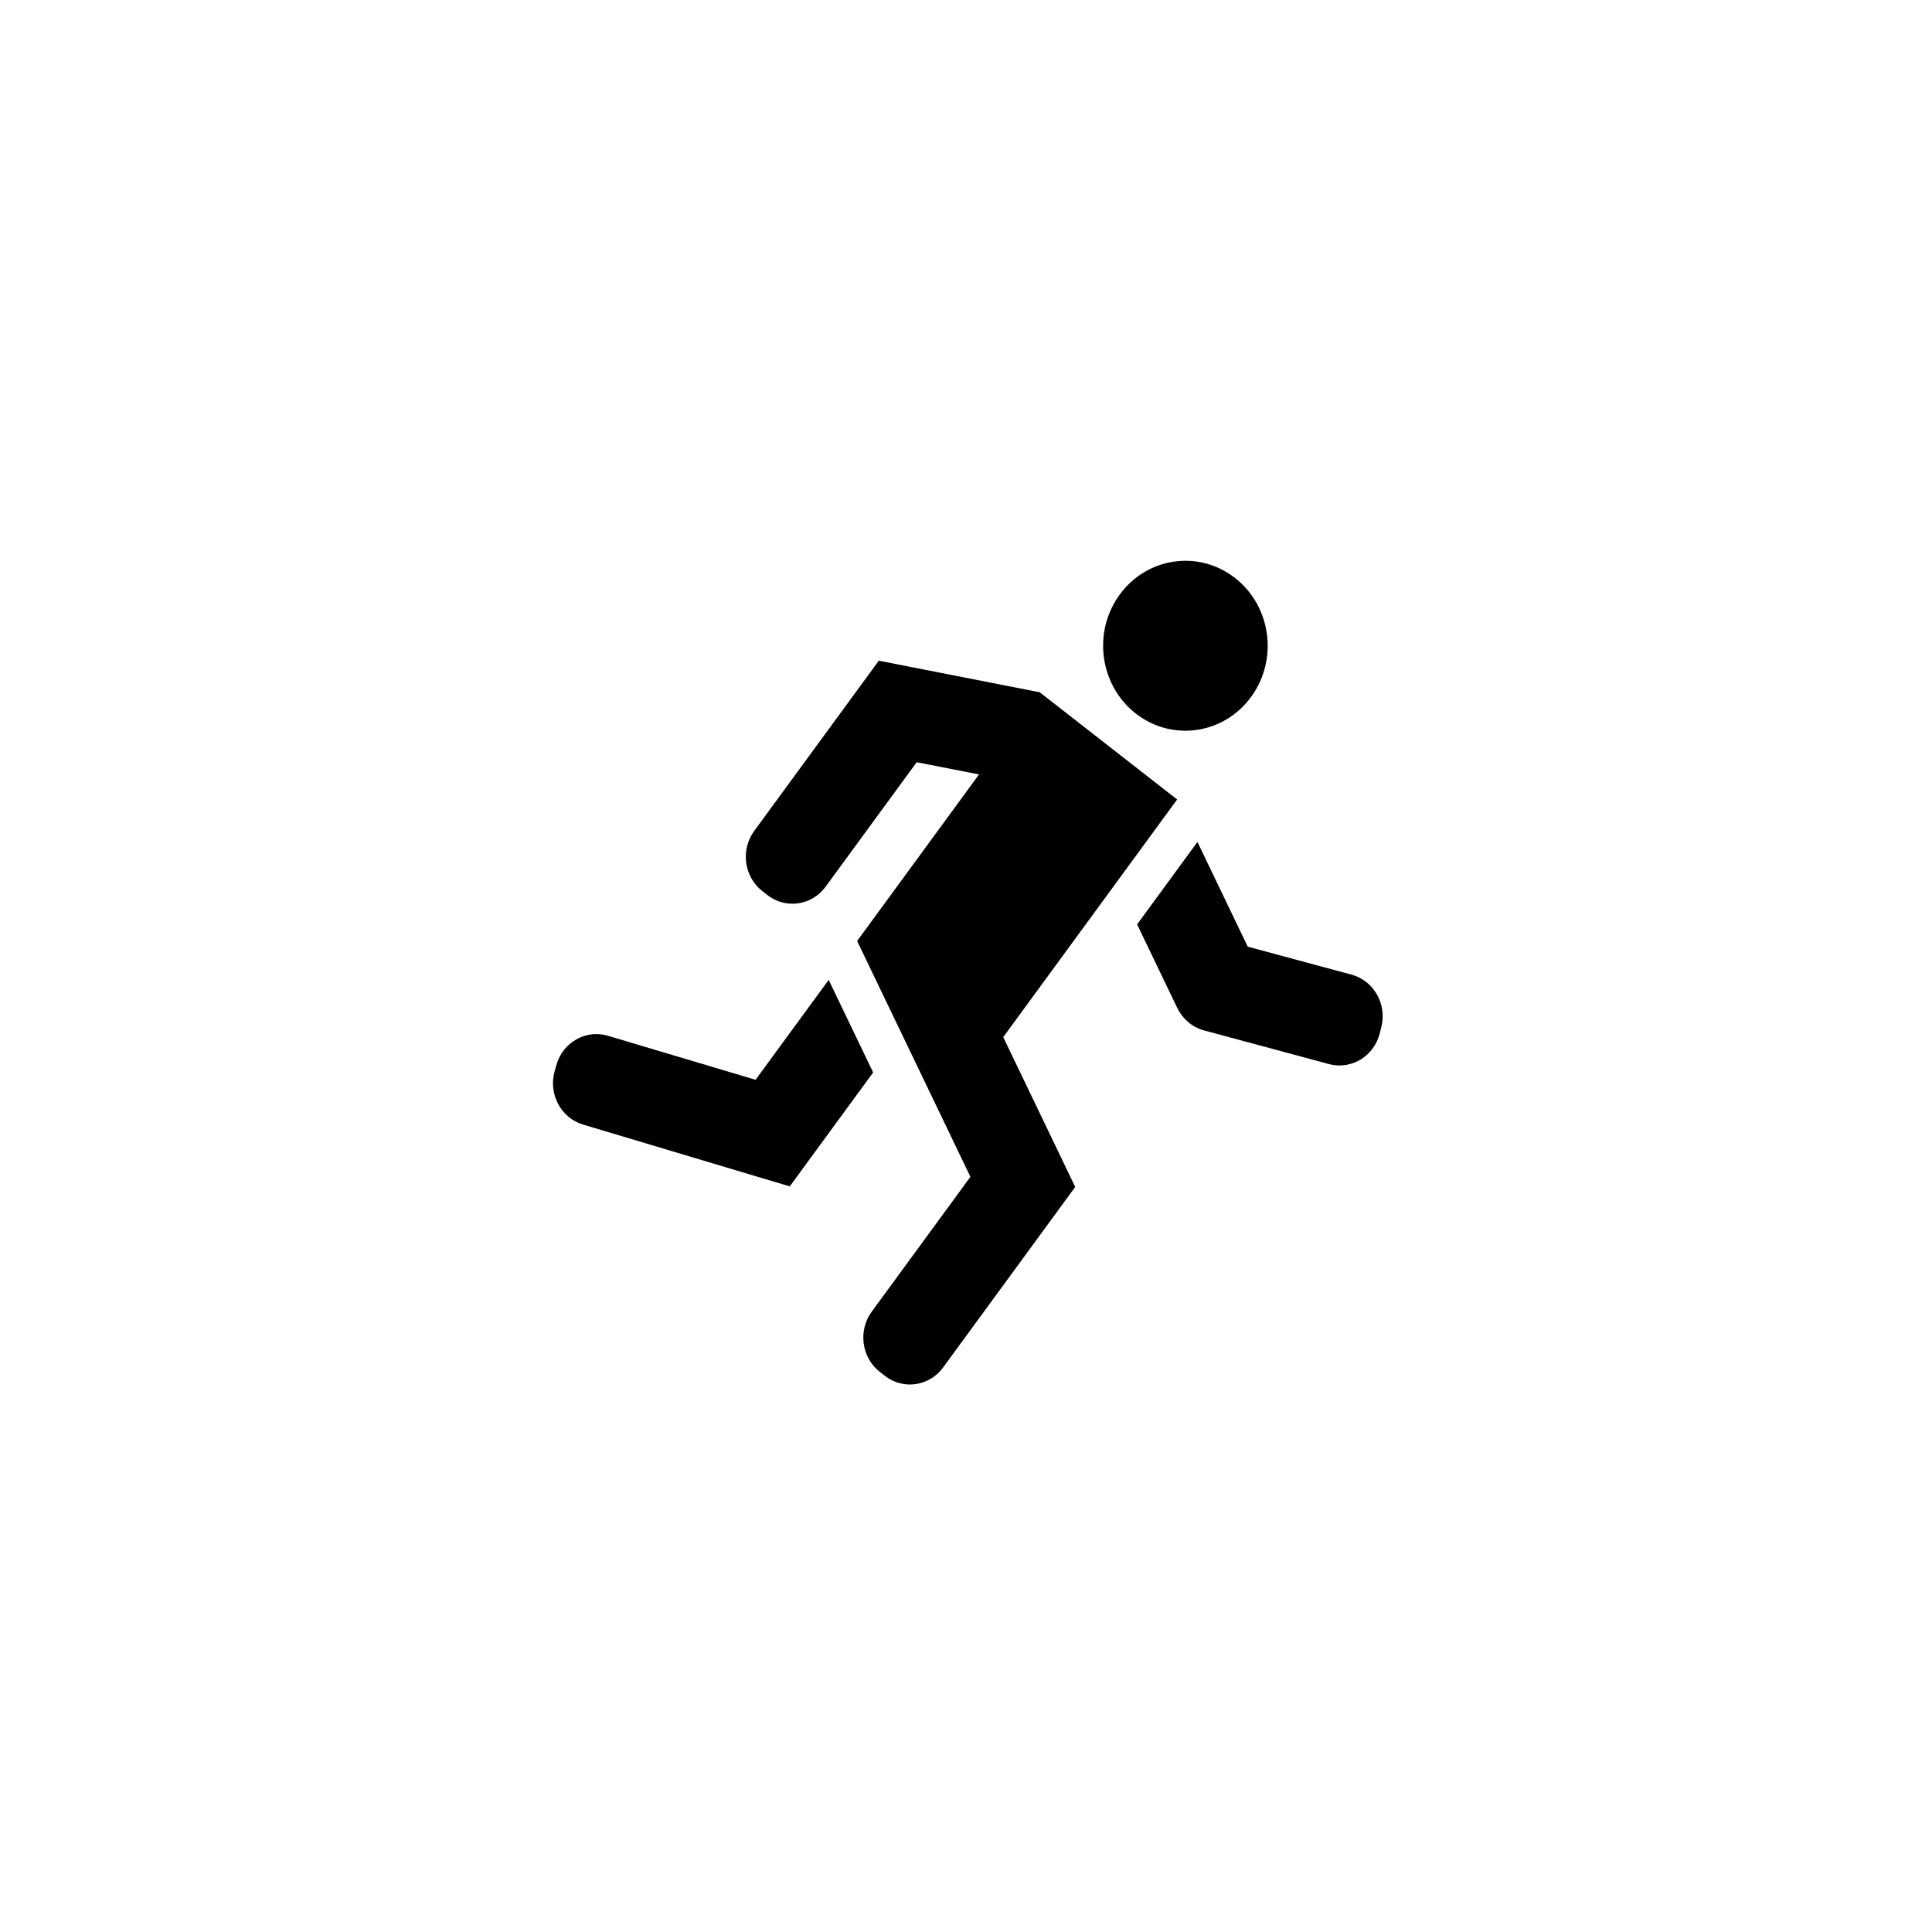
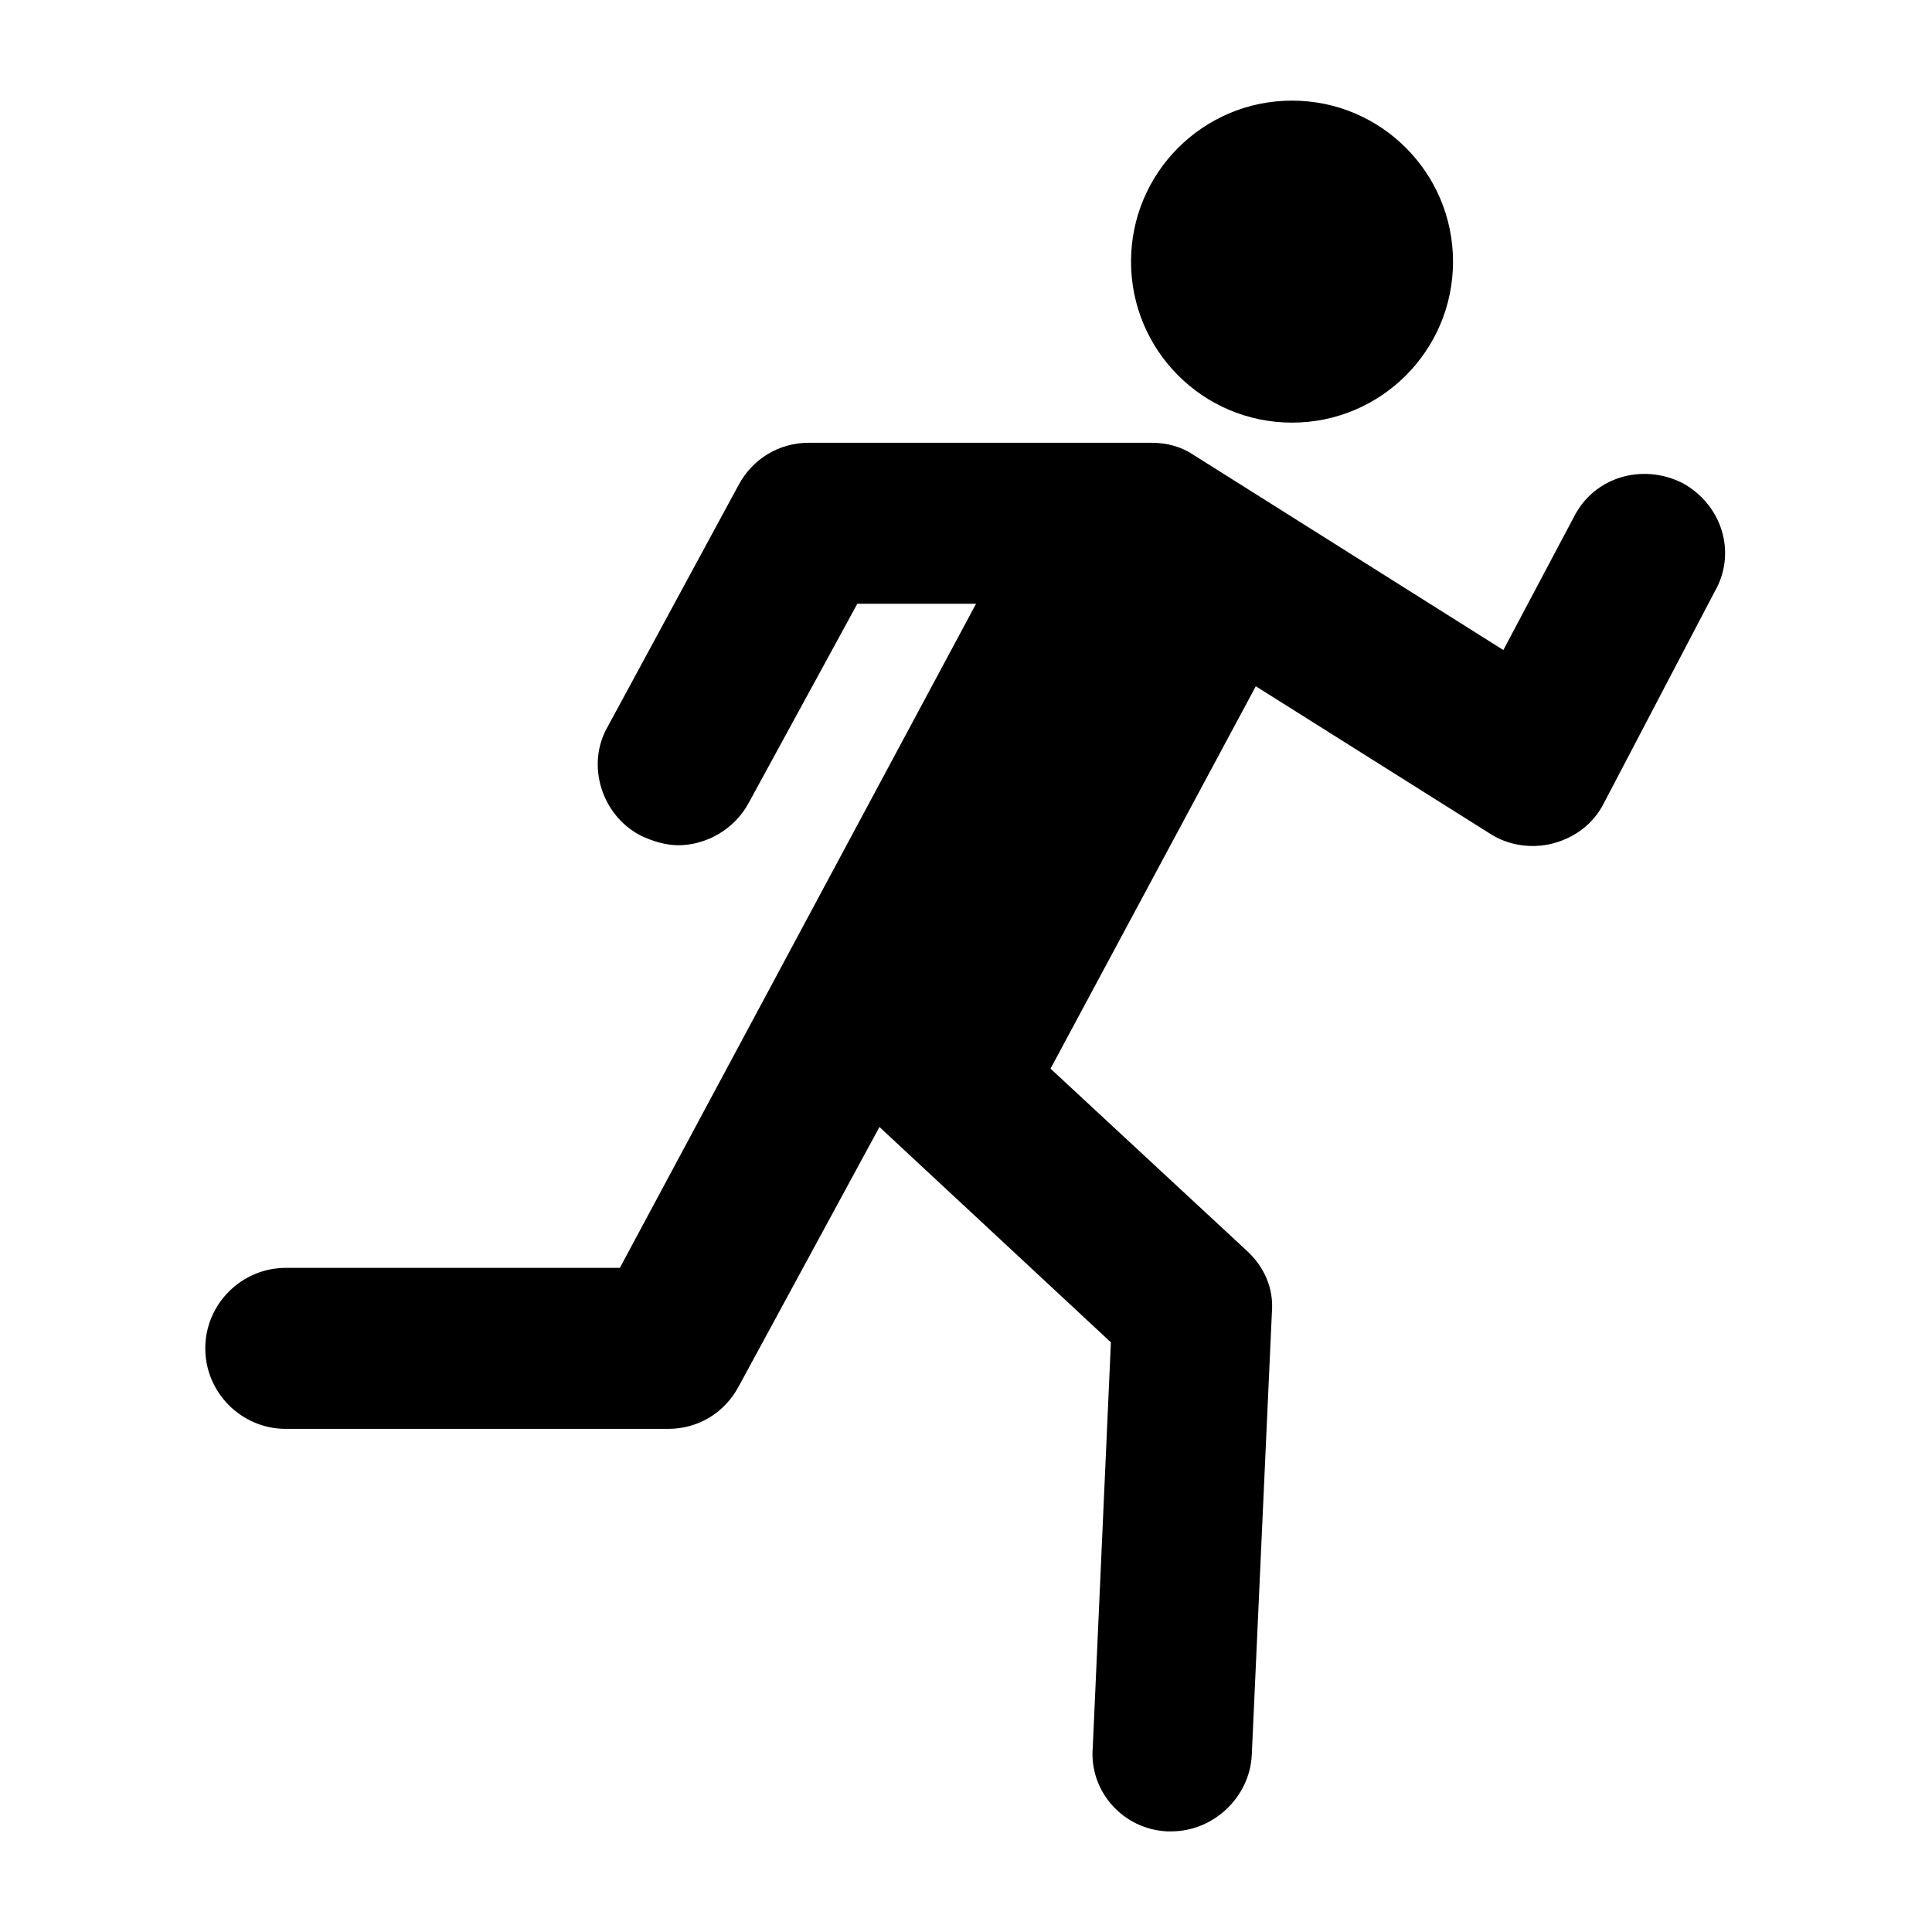
- <svg xmlns="http://www.w3.org/2000/svg" enable-background="new 0 0 500 500" height="500px" id="Layer_1" version="1.1" viewBox="0 0 500 500" width="500px" xml:space="preserve">
+ <svg xmlns="http://www.w3.org/2000/svg" width="96" height="96">
  <g>
-     <g>
-       <path d="M323.771,180.378c-7.091,9.689-20.445,11.608-29.828,4.287c-9.383-7.322-11.242-21.112-4.151-30.801     c7.091-9.689,20.445-11.608,29.828-4.287C329.003,156.898,330.861,170.688,323.771,180.378z" />
-       <g>
-         <path d="M214.461,253.595l-18.921,25.855l-38.213-11.393c-5.718-1.705-11.691,1.7-13.342,7.604l-0.448,1.602      c-1.651,5.904,1.646,12.073,7.364,13.777l53.488,15.998l21.58-29.488L214.461,253.595z" />
-       </g>
-       <g>
-         <path d="M349.781,252.237l-26.867-7.241l-13.017-27.098l-15.612,21.334l10.48,21.816l0.009-0.005      c1.358,2.691,3.769,4.803,6.837,5.629l32.32,8.711c5.758,1.552,11.645-2.01,13.148-7.956l0.408-1.614      C358.989,259.868,355.539,253.79,349.781,252.237z" />
-       </g>
-       <path d="M268.952,179.133l-41.519-8.146c0,0-9.699,13.254-12.099,16.533l-20.138,27.518c-3.588,4.903-2.647,11.881,2.101,15.586     l1.289,1.006c1.944,1.517,4.226,2.25,6.488,2.25c3.263,0,6.487-1.524,8.605-4.419l23.563-32.199l16.127,3.164l-31.544,43.104     l29.318,61.031l-25.541,34.901c-3.588,4.903-2.647,11.881,2.101,15.586l1.289,1.006c1.944,1.517,4.226,2.25,6.488,2.25     c3.263,0,6.487-1.524,8.605-4.419l28.584-39.059c1.297-1.772,5.594-7.644,5.594-7.644l-18.627-38.777l45.006-61.499     l-35.655-27.822L268.952,179.133z" />
-     </g>
+     <rect fill="none" id="canvas_background" height="402" width="582" y="-1" x="-1" />
+   </g>
+   <g>
+     <circle id="svg_2" r="8" cy="13" cx="64.2" />
+     <path id="svg_3" d="m83.6,24c-2,-1 -4.4,-0.3 -5.4,1.7l-3.5,6.6l-15.4,-9.7c-0.6,-0.4 -1.3,-0.6 -2.1,-0.6l-17,0c-1.5,0 -2.8,0.8 -3.5,2.1l-6.5,12c-1.1,1.9 -0.3,4.4 1.6,5.4c0.6,0.3 1.3,0.5 1.9,0.5c1.4,0 2.8,-0.8 3.5,-2.1l5.4,-9.9l5.9,0l-17.7,33l-16.6,0c-2.2,0 -4,1.8 -4,4c0,2.2 1.8,4 4,4l19,0c1.5,0 2.8,-0.8 3.5,-2.1l7,-12.9l11.5,10.7l-0.9,20.1c-0.2,2.2 1.5,4.1 3.7,4.2c0.1,0 0.1,0 0.2,0c2.1,0 3.9,-1.7 4,-3.8l1,-22c0.1,-1.2 -0.4,-2.3 -1.3,-3.1l-9.7,-9l10.2,-19l11.6,7.3c0.9,0.6 2.1,0.8 3.2,0.5c1.1,-0.3 2,-1 2.5,-2l5.5,-10.5c1.1,-1.9 0.4,-4.3 -1.6,-5.4z" />
  </g>
</svg>
